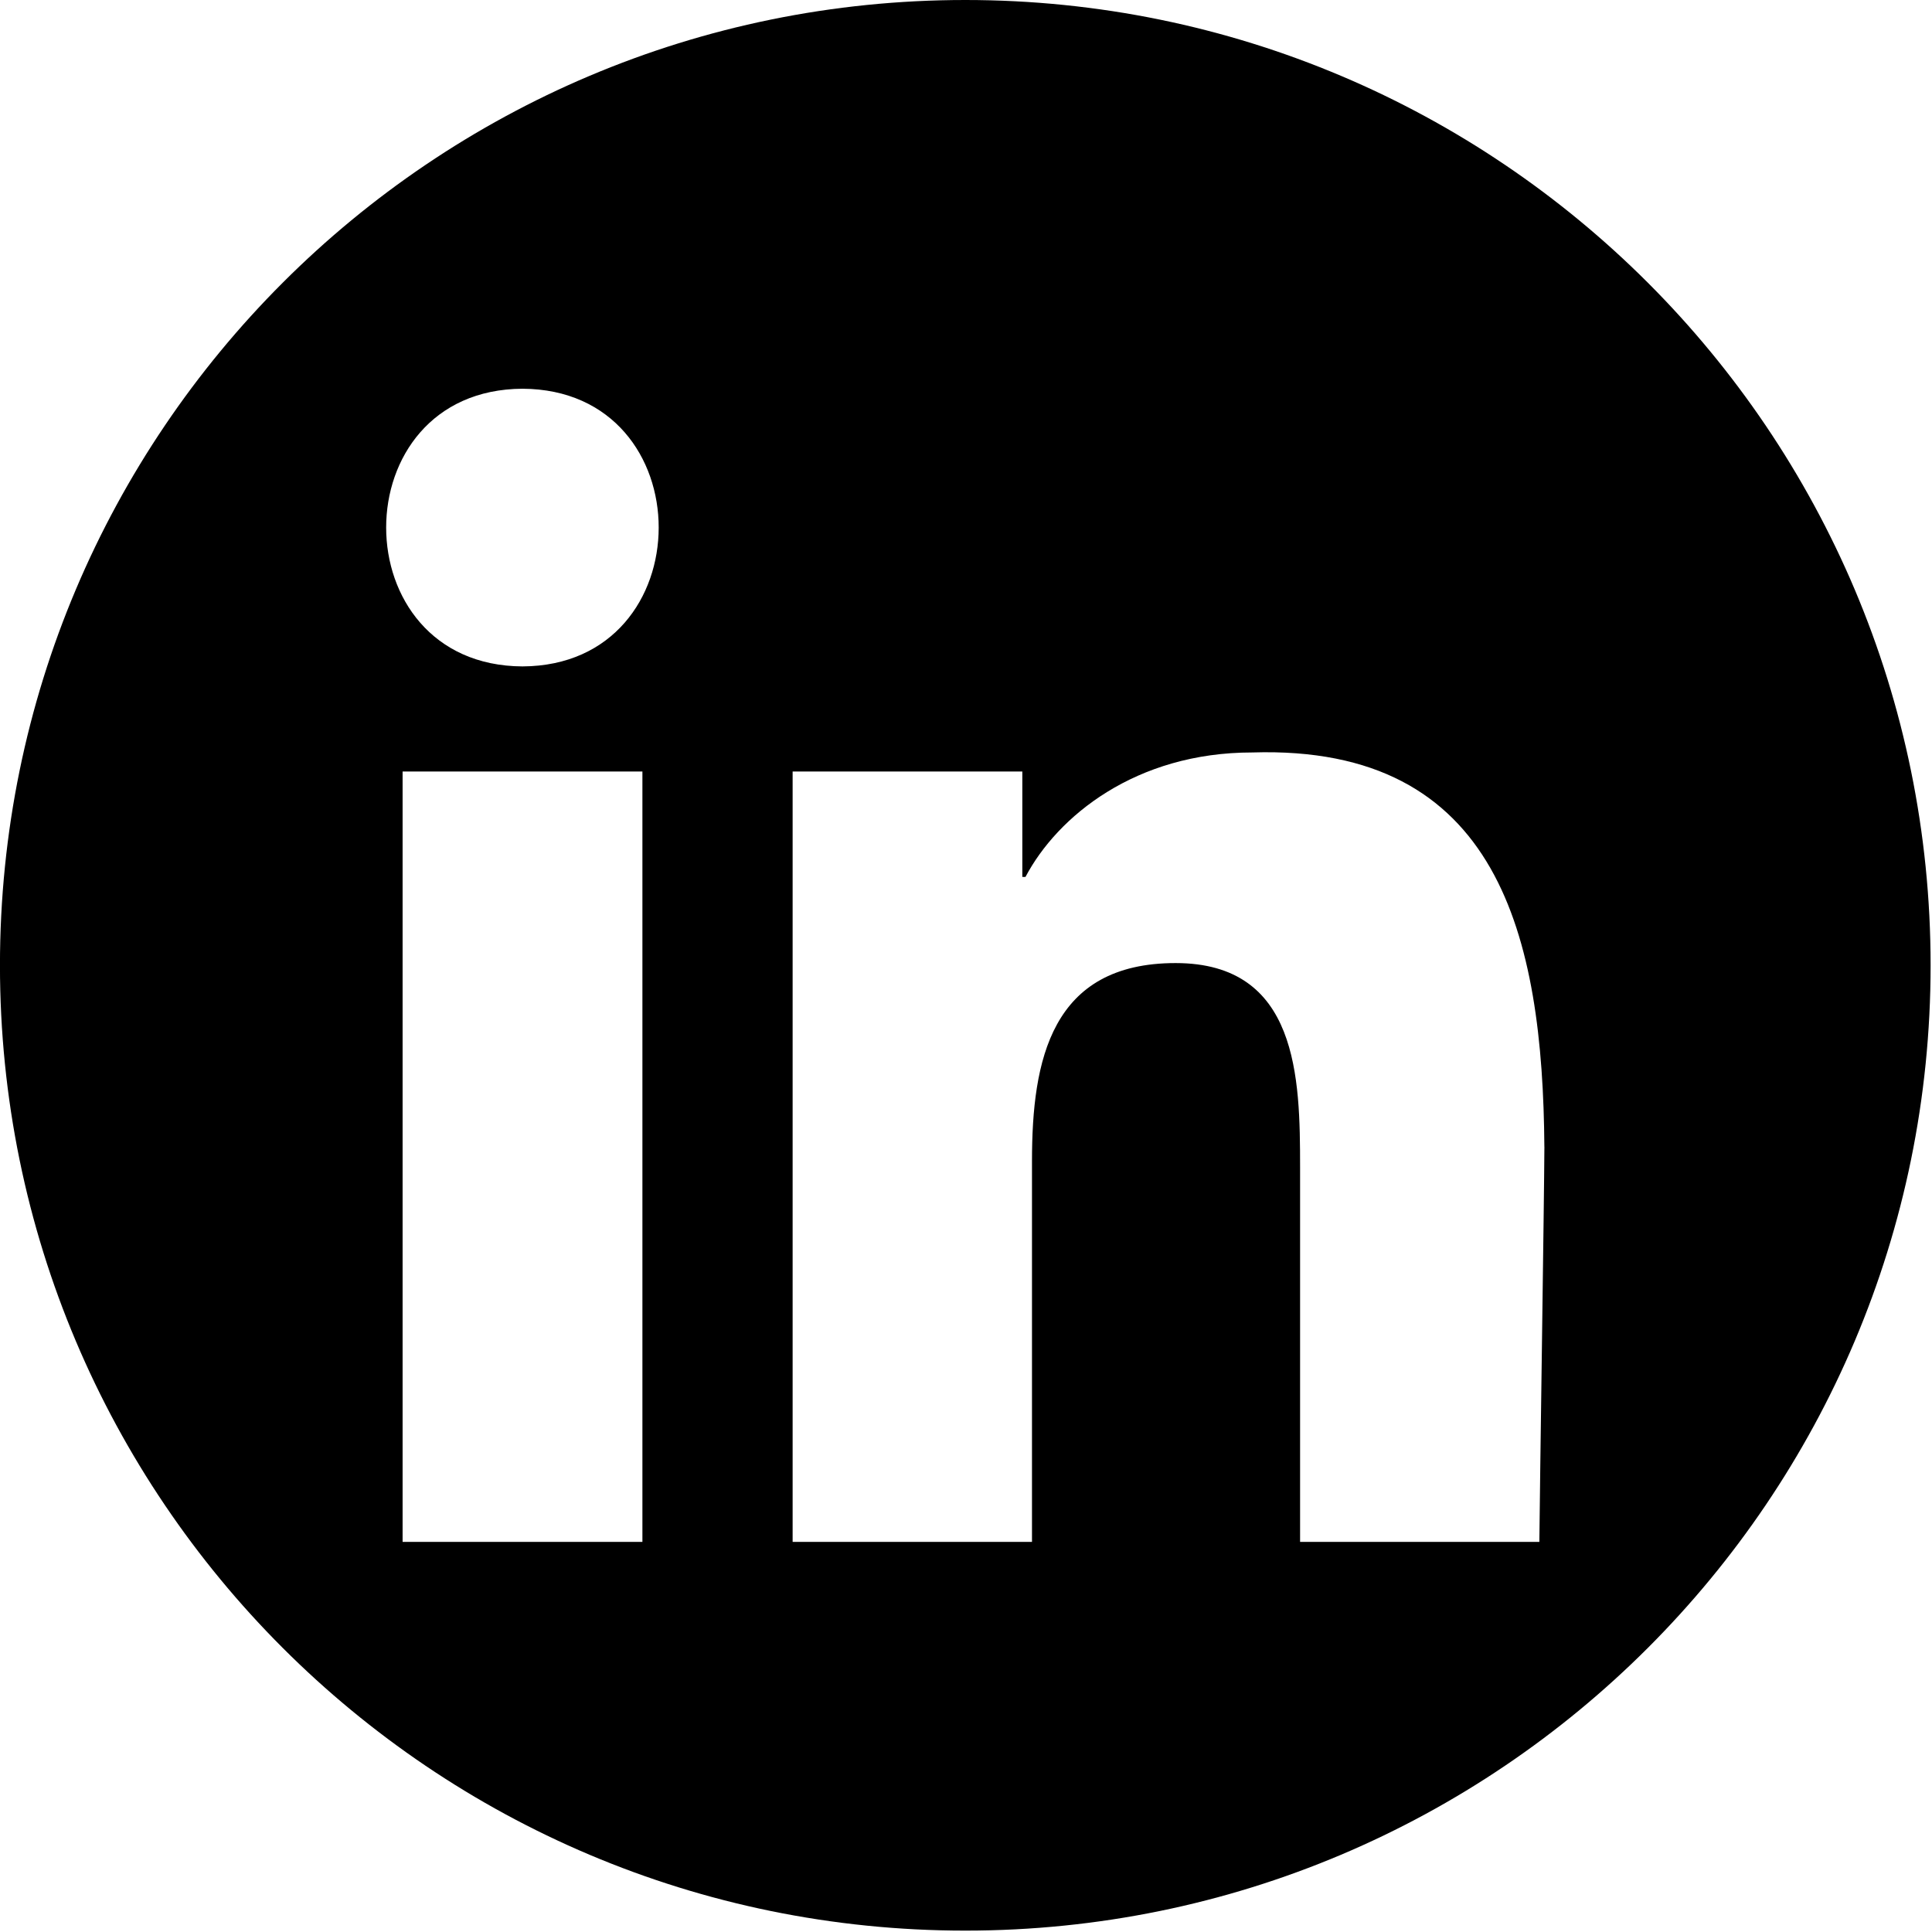
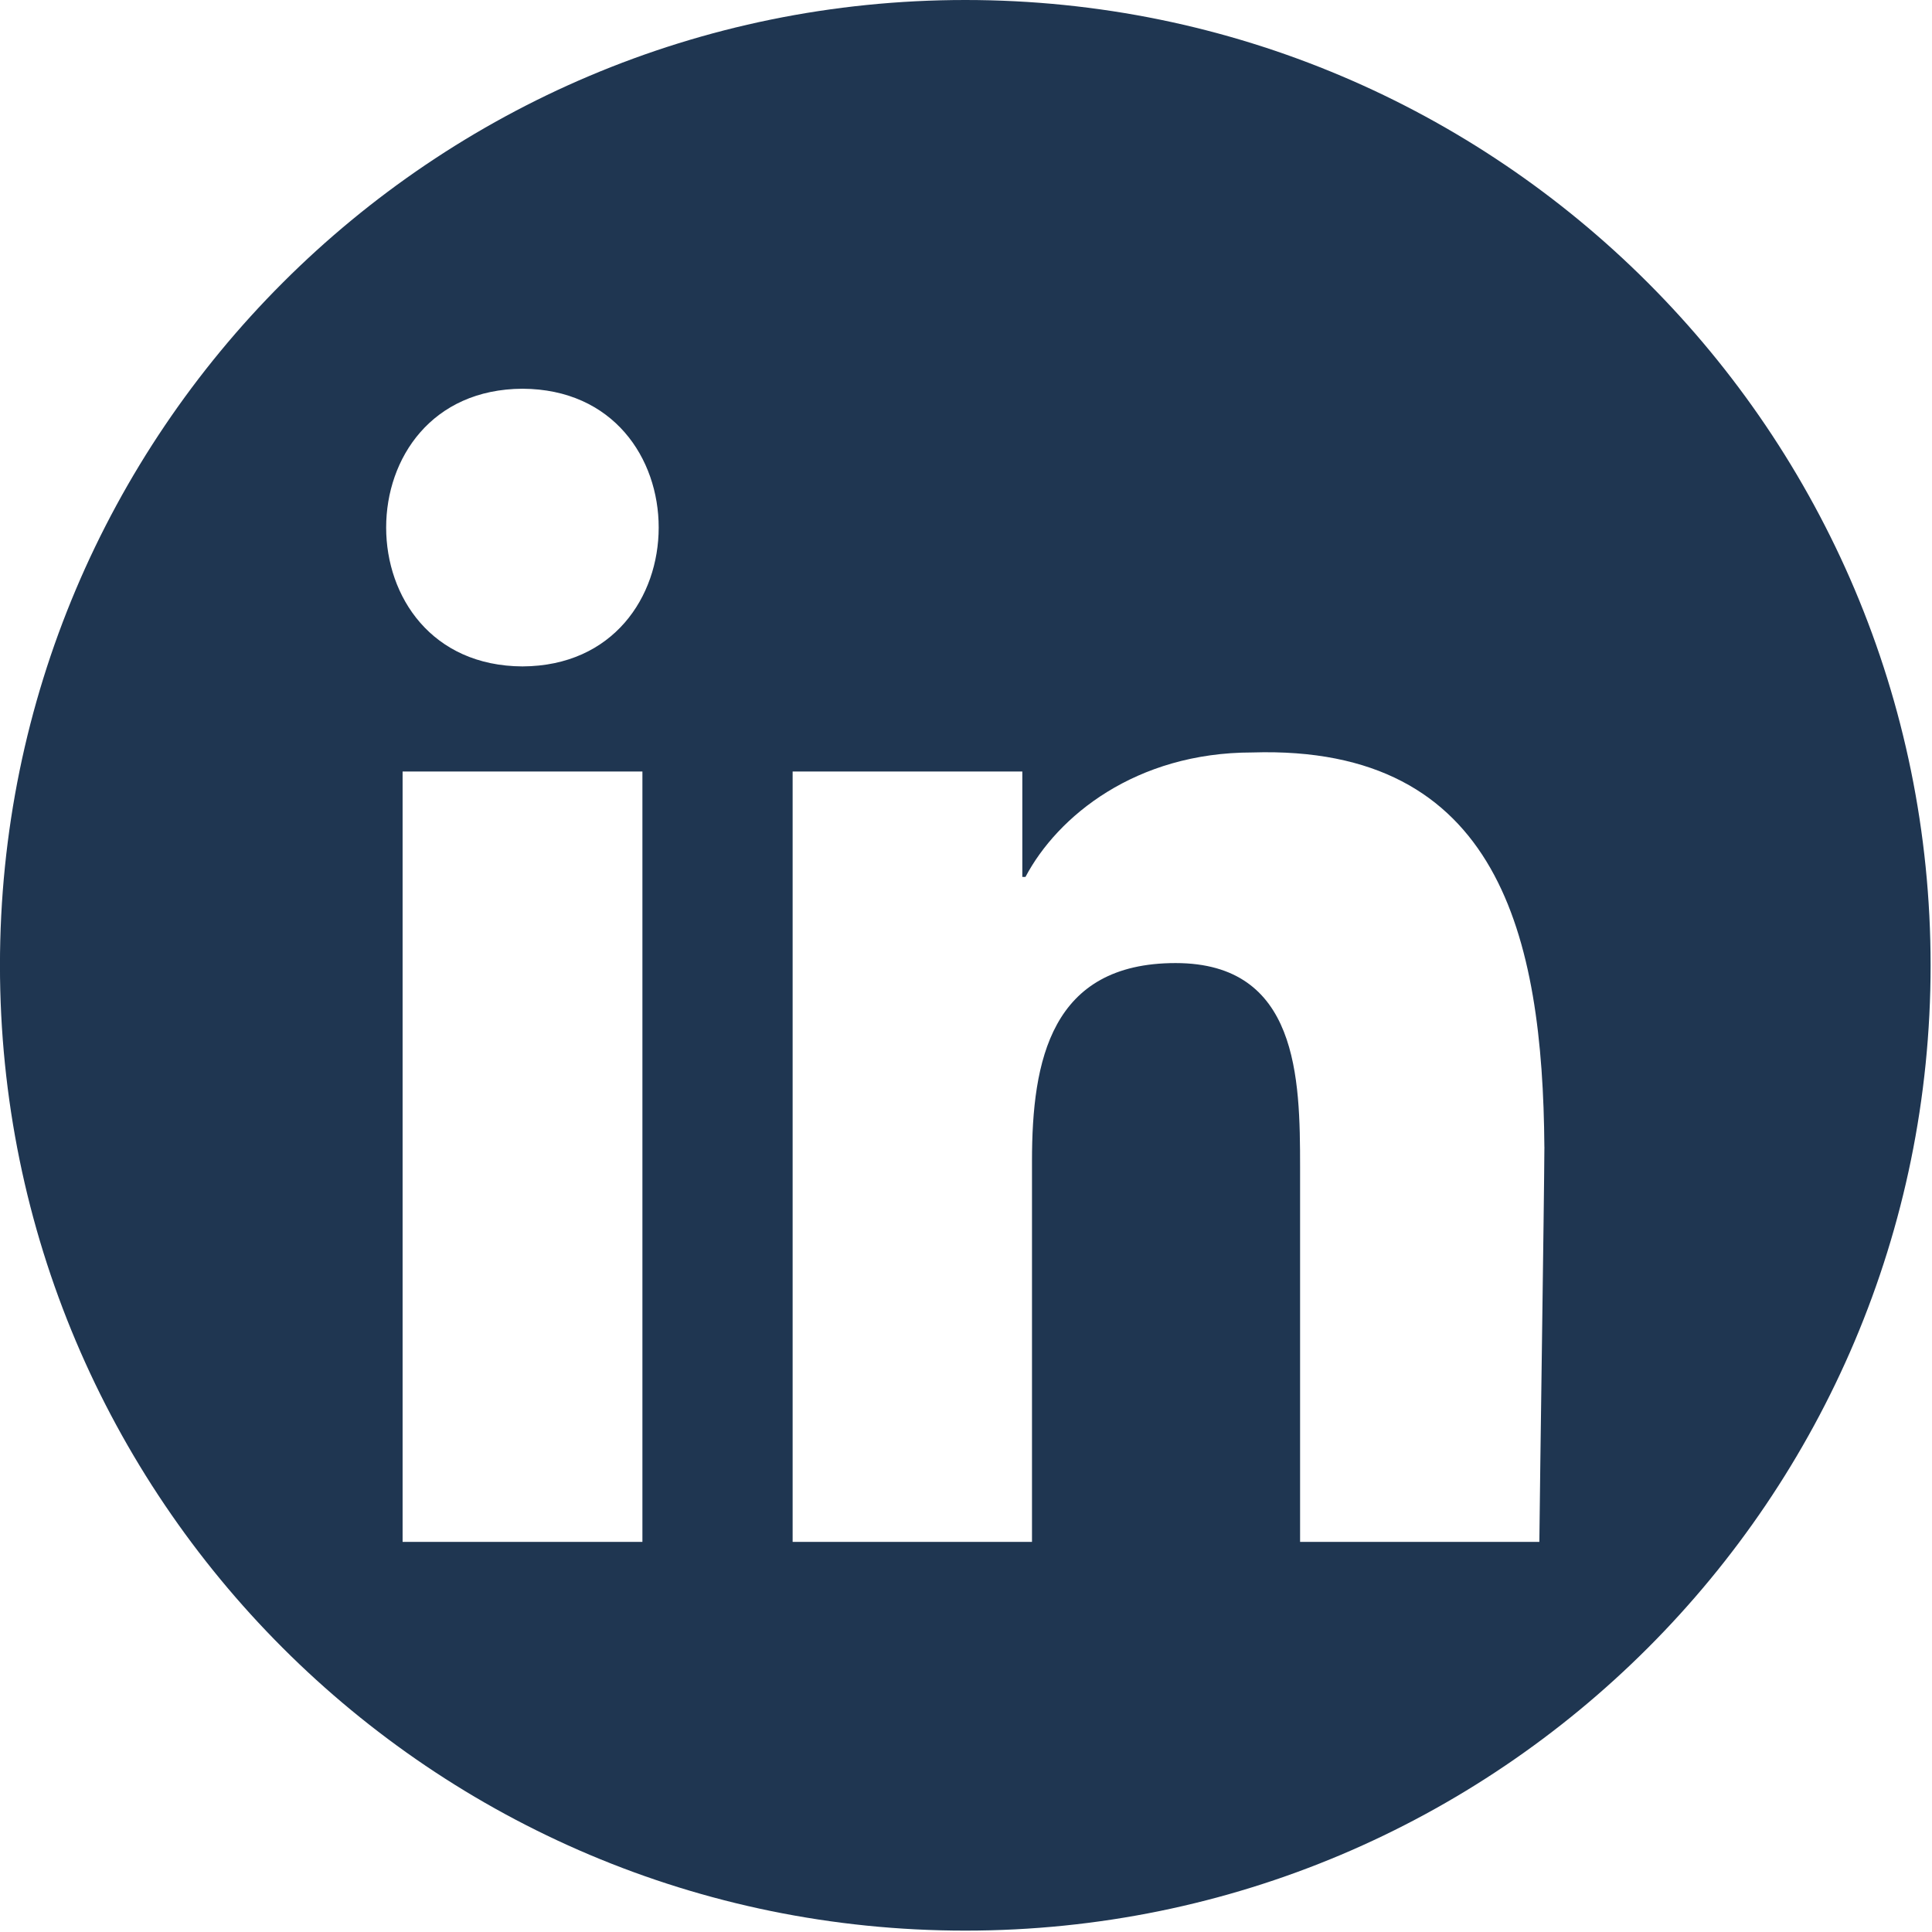
<svg xmlns="http://www.w3.org/2000/svg" width="100%" height="100%" viewBox="0 0 851 851" version="1.1" xml:space="preserve" style="fill-rule:evenodd;clip-rule:evenodd;stroke-linejoin:round;stroke-miterlimit:2;">
  <g id="LinkedIn" transform="matrix(1.99004,0,0,1.99004,-6565,-251)">
-     <path d="M3512.59,553.452C3394.58,553.452 3298.92,457.792 3298.92,339.79C3298.92,221.788 3394.58,126.128 3512.59,126.128C3630.59,126.128 3726.25,221.788 3726.25,339.79C3726.25,457.792 3630.59,553.452 3512.59,553.452ZM3414.59,212.17C3374.32,212.352 3374.36,273.439 3414.58,273.631C3454.75,273.437 3454.79,212.365 3414.59,212.17ZM3640.76,380.55L3640.77,380.019L3640.76,380.027C3640.42,333.483 3630.76,290.958 3576.1,292.679C3550.28,292.679 3533,306.804 3525.91,320.224L3525.21,320.224L3525.21,296.9L3474.37,296.9L3474.37,467.41L3527.35,467.41L3527.35,383.068C3527.35,360.834 3531.55,339.295 3559.14,339.295C3586.3,339.295 3586.69,364.722 3586.69,384.513L3586.69,467.41L3639.65,467.41C3639.75,455.742 3640.72,390.782 3640.76,380.55ZM3388.04,467.41L3441.12,467.41L3441.12,296.9L3388.04,296.9L3388.04,467.41Z" />
+     <path d="M3512.59,553.452C3394.58,553.452 3298.92,457.792 3298.92,339.79C3298.92,221.788 3394.58,126.128 3512.59,126.128C3630.59,126.128 3726.25,221.788 3726.25,339.79C3726.25,457.792 3630.59,553.452 3512.59,553.452ZM3414.59,212.17C3374.32,212.352 3374.36,273.439 3414.58,273.631C3454.75,273.437 3454.79,212.365 3414.59,212.17ZM3640.76,380.55L3640.77,380.019L3640.76,380.027C3640.42,333.483 3630.76,290.958 3576.1,292.679C3550.28,292.679 3533,306.804 3525.91,320.224L3525.21,320.224L3525.21,296.9L3474.37,296.9L3474.37,467.41L3527.35,467.41L3527.35,383.068C3527.35,360.834 3531.55,339.295 3559.14,339.295C3586.3,339.295 3586.69,364.722 3586.69,384.513L3586.69,467.41L3639.65,467.41C3639.75,455.742 3640.72,390.782 3640.76,380.55ZM3388.04,467.41L3441.12,467.41L3441.12,296.9L3388.04,296.9L3388.04,467.41Z" style="fill:rgb(31,54,81);" />
  </g>
</svg>
